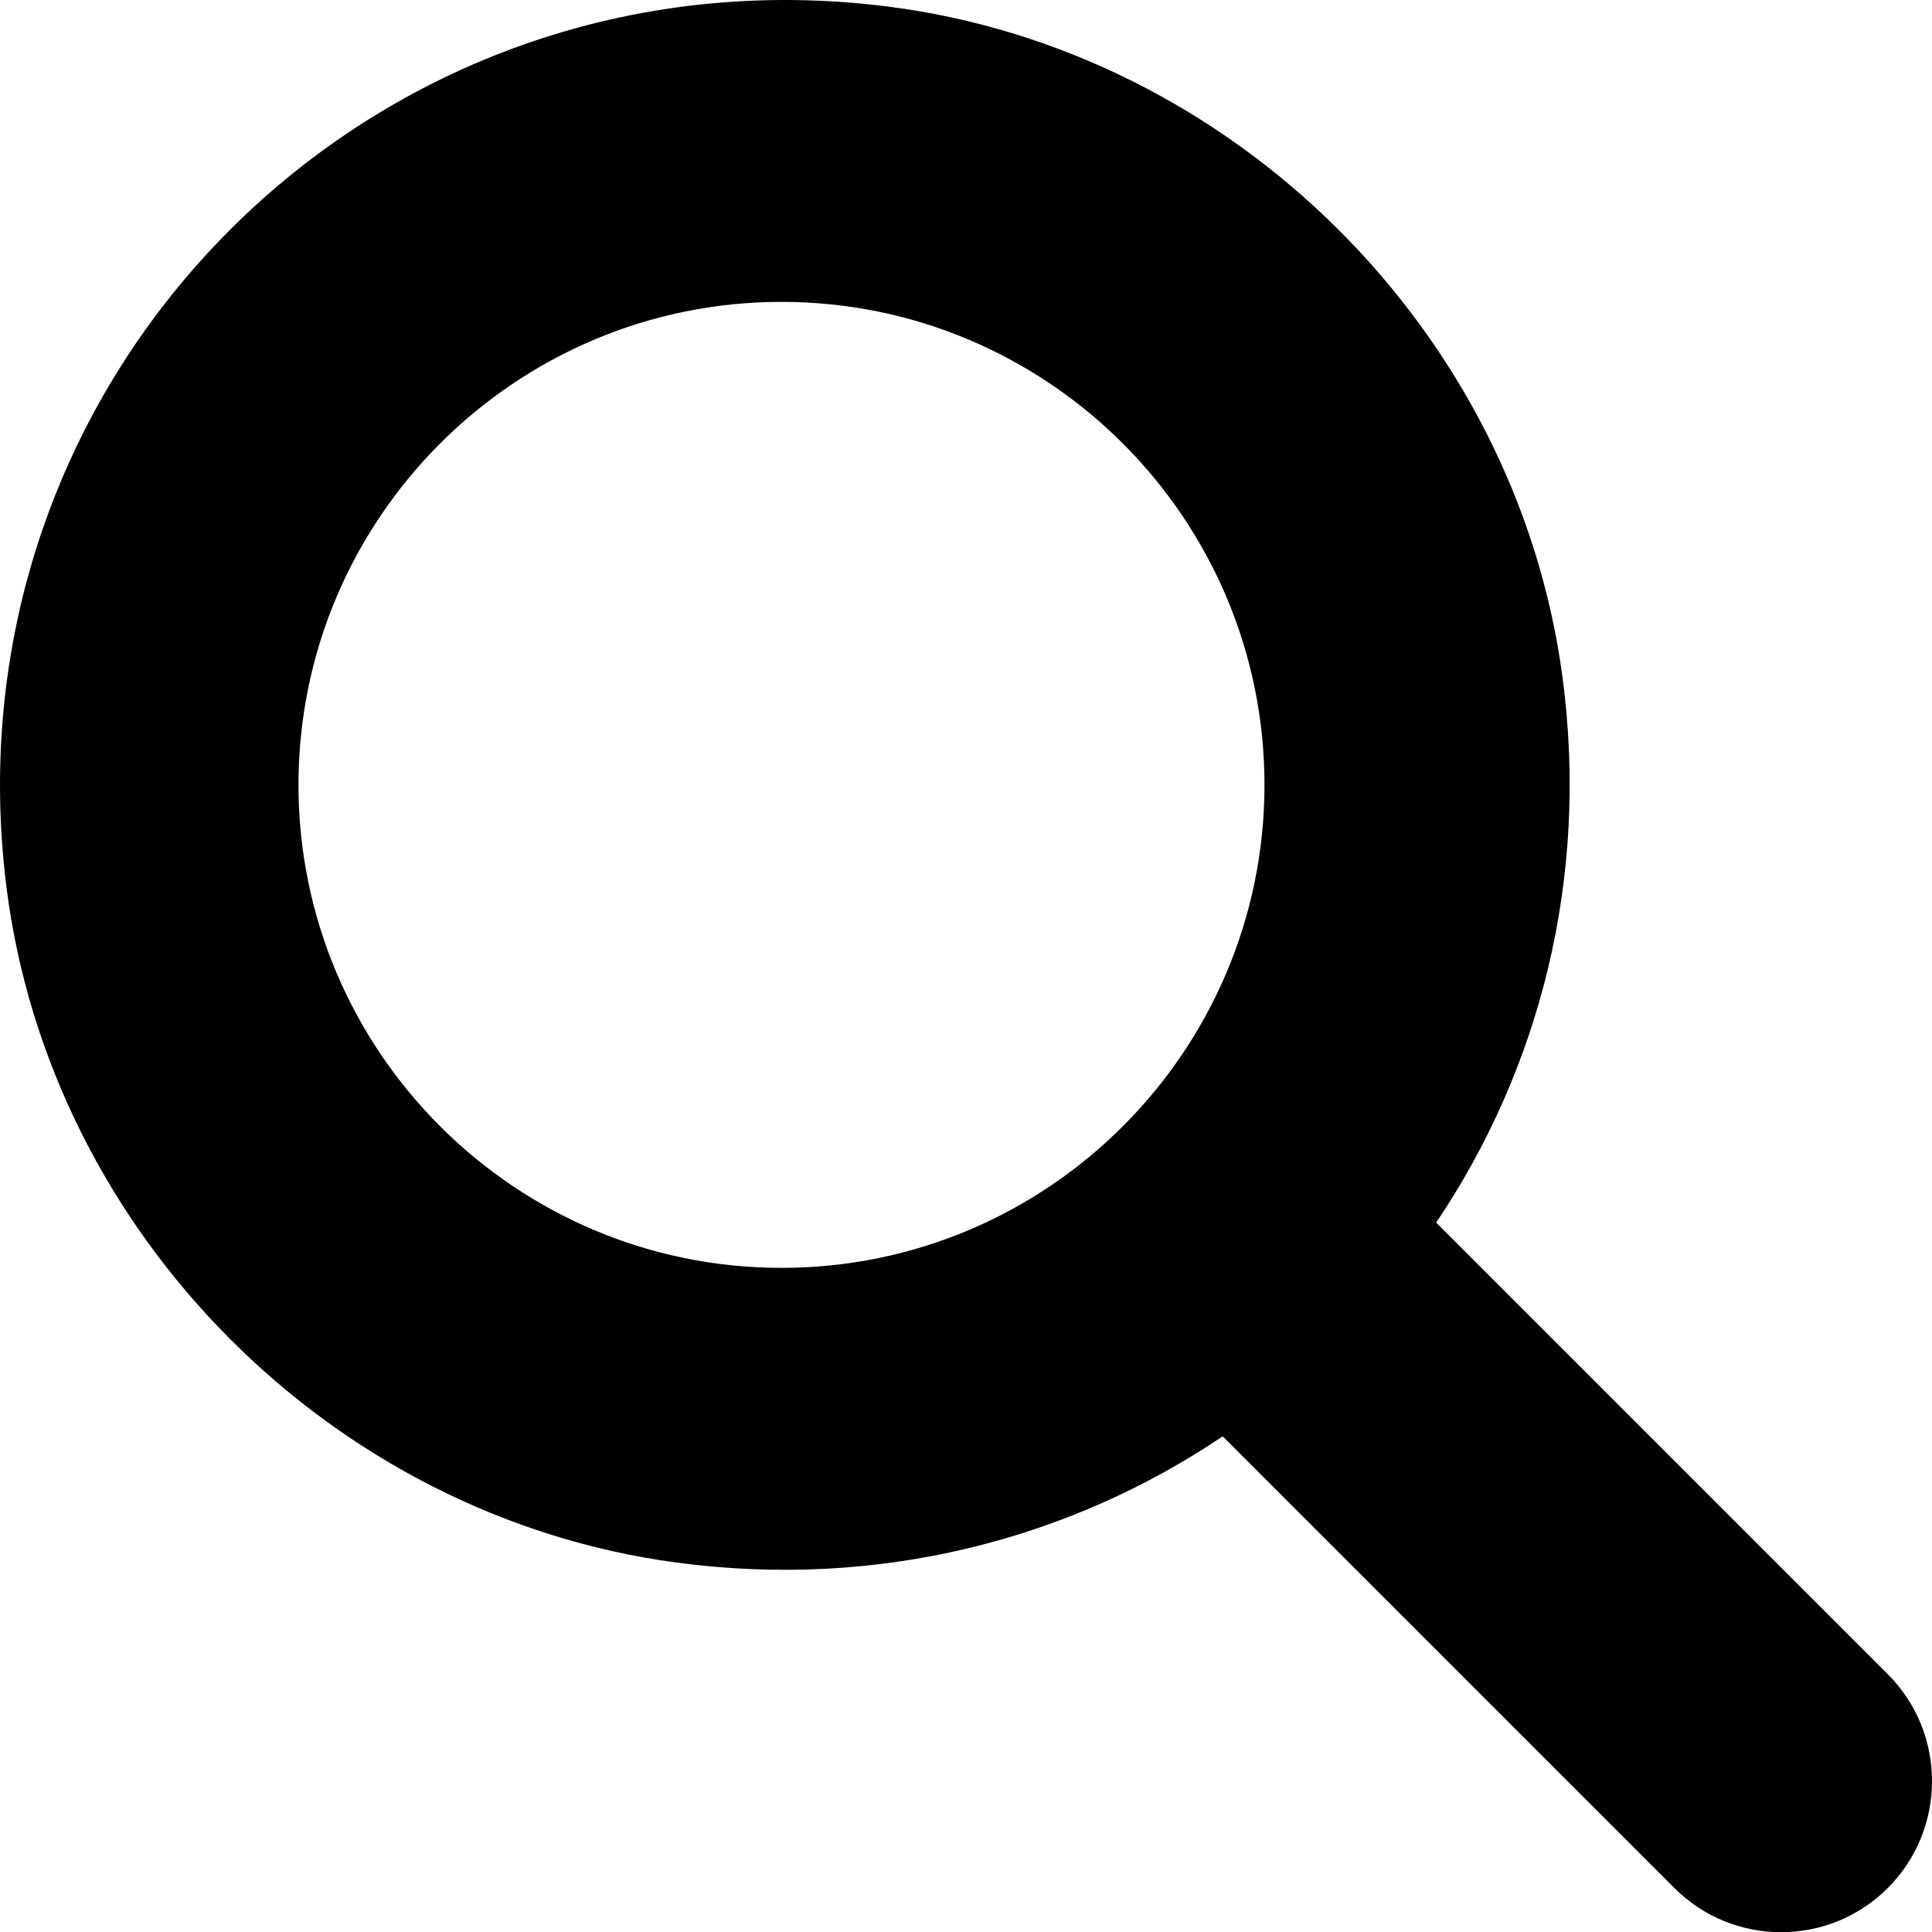
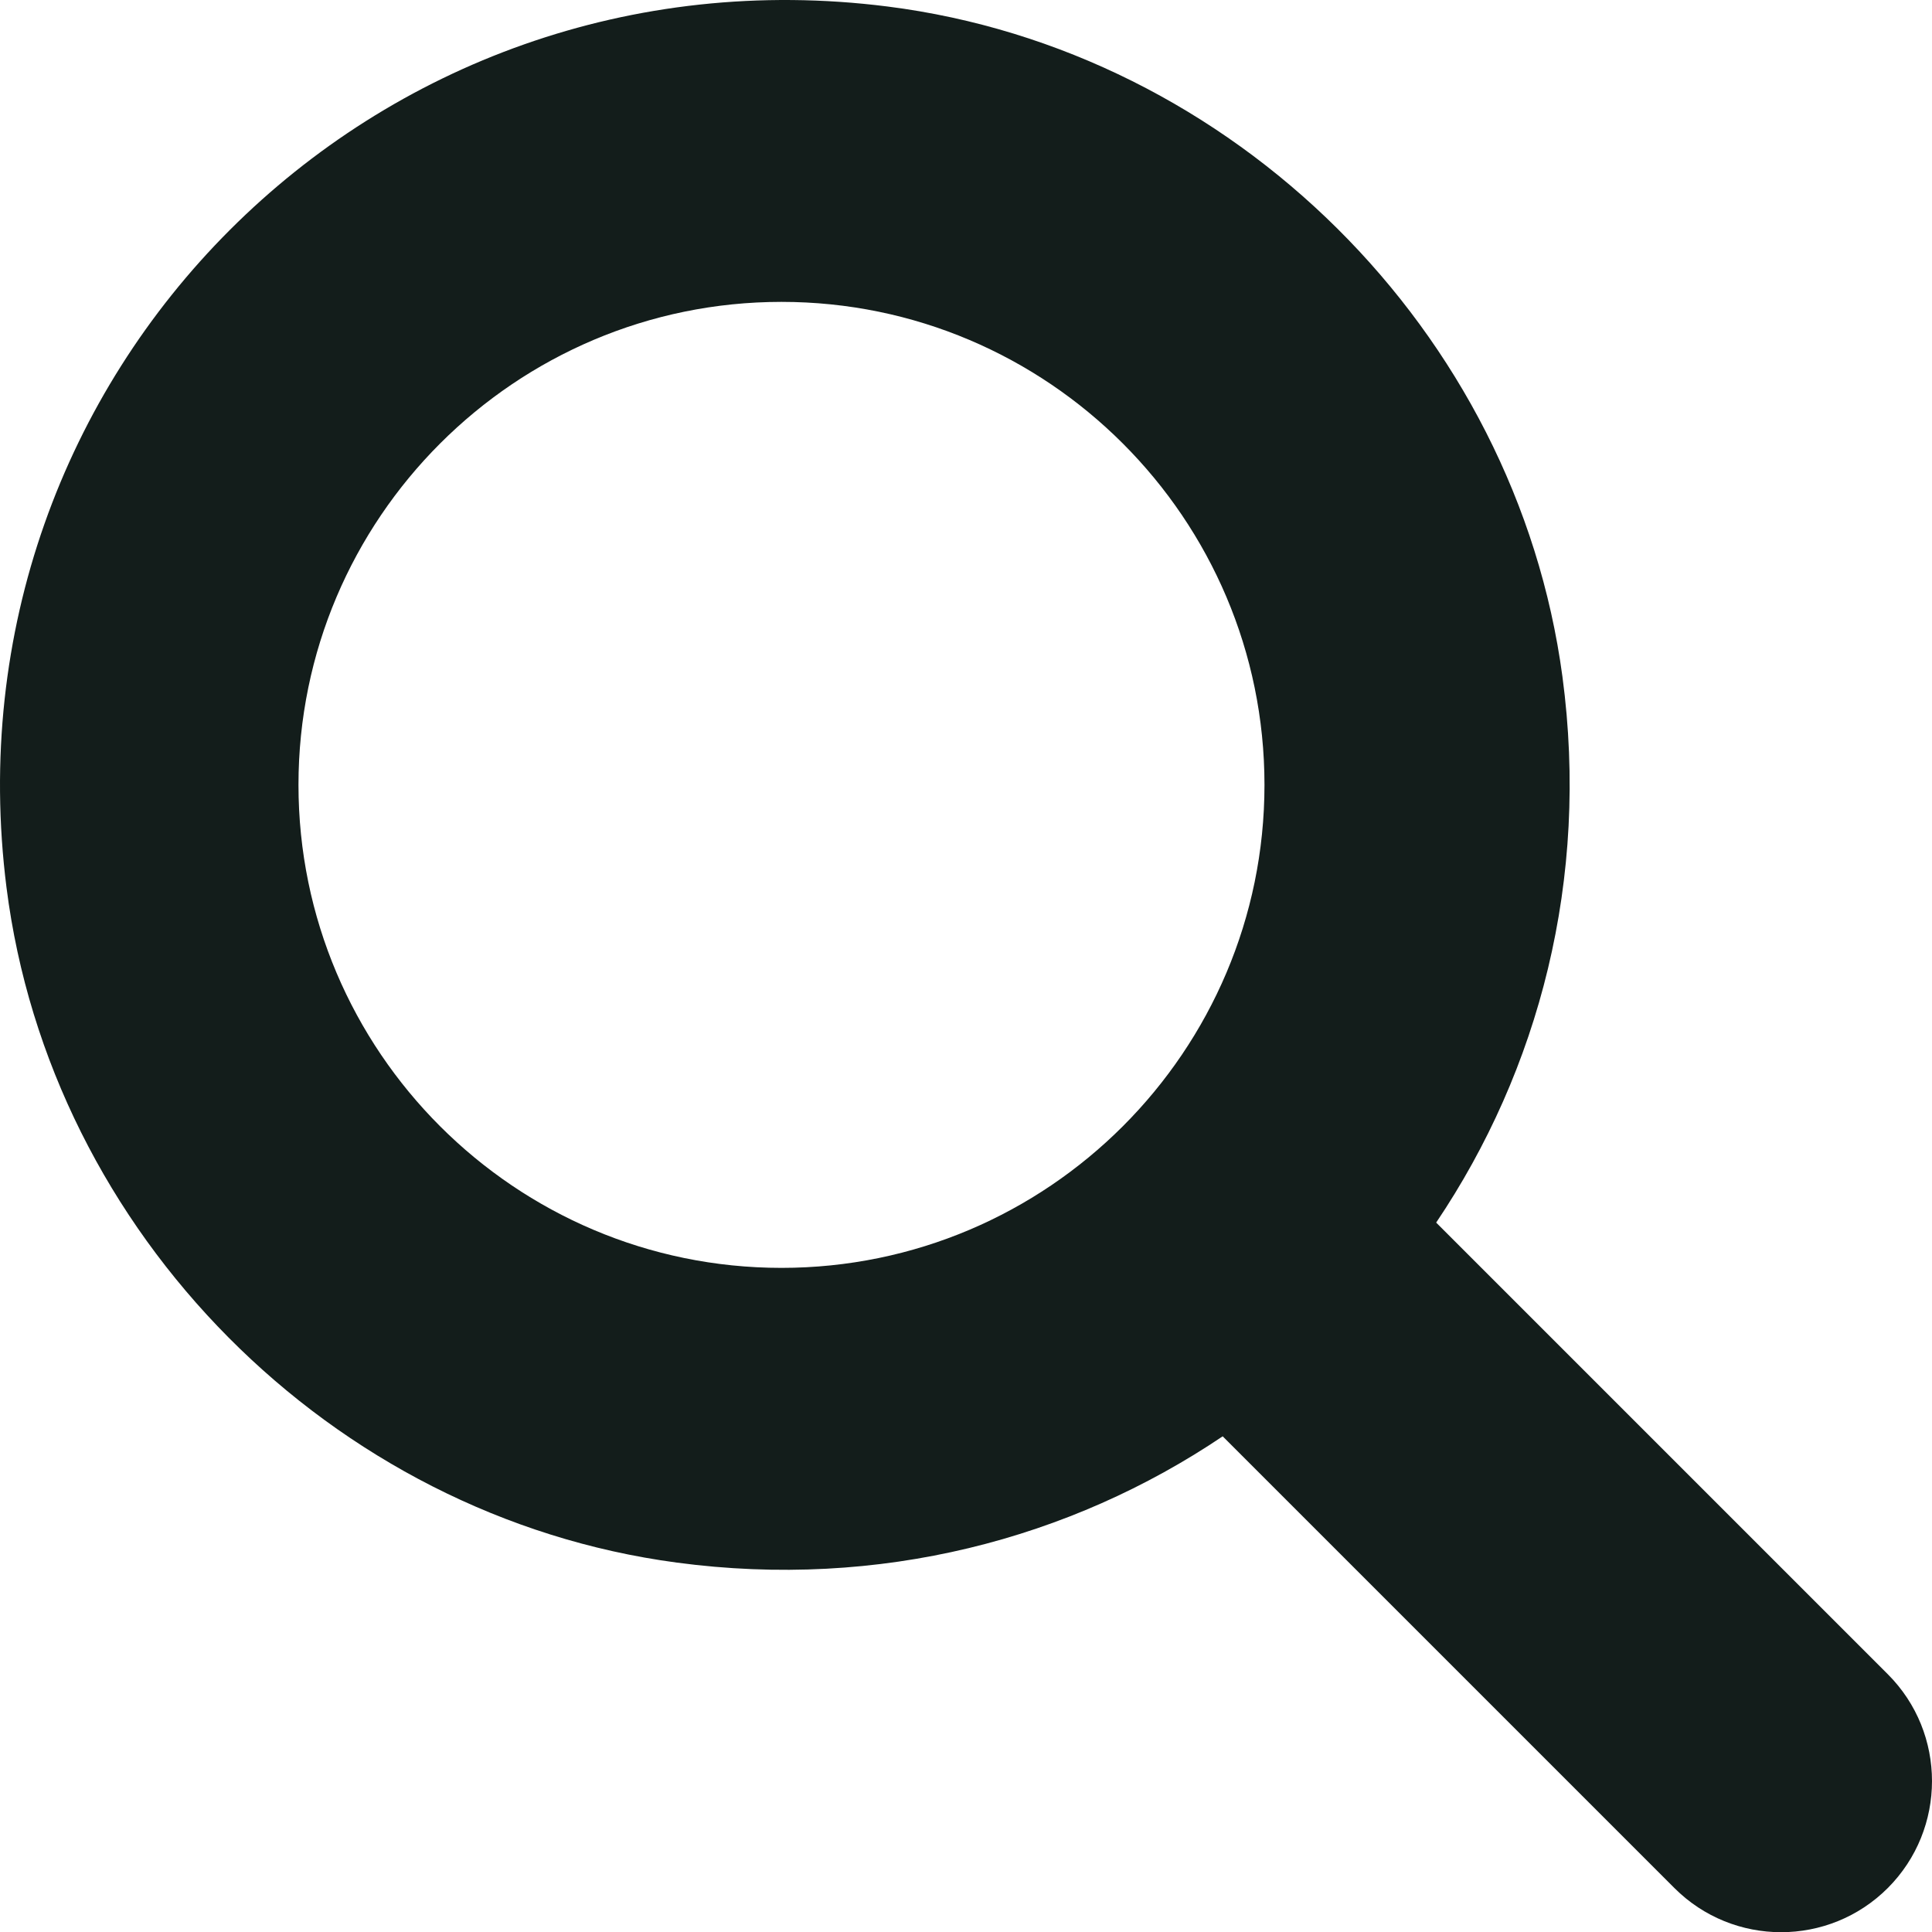
- <svg xmlns="http://www.w3.org/2000/svg" viewBox="0 0 512 512">
-   <path d="M500.3 443.7l-119.7-119.7c27.22-40.41 40.65-90.9 33.46-144.7C401.8 87.79 326.8 13.32 235.2 1.723C99.01-15.51-15.51 99.01 1.724 235.2c11.6 91.64 86.08 166.7 177.6 178.9c53.8 7.189 104.3-6.236 144.7-33.46l119.7 119.7c15.62 15.62 40.95 15.62 56.57 0C515.9 484.7 515.9 459.3 500.3 443.7zM79.1 208c0-70.58 57.42-128 128-128s128 57.42 128 128c0 70.58-57.42 128-128 128S79.1 278.6 79.1 208z" />
+ <svg xmlns="http://www.w3.org/2000/svg" width="512" height="512" viewBox="0 0 512 512" fill="none">
+   <path d="M500.299 443.7L380.599 324C407.819 283.59 421.249 233.1 414.059 179.3C401.799 87.79 326.799 13.32 235.199 1.723C99.009 -15.51 -15.511 99.01 1.723 235.2C13.323 326.84 87.803 401.9 179.323 414.1C233.123 421.289 283.623 407.864 324.023 380.64L443.723 500.34C459.343 515.96 484.673 515.96 500.293 500.34C515.899 484.7 515.899 459.3 500.299 443.7ZM79.099 208C79.099 137.42 136.519 80 207.099 80C277.679 80 335.099 137.42 335.099 208C335.099 278.58 277.679 336 207.099 336C136.519 336 79.099 278.6 79.099 208Z" fill="#131D1B" />
</svg>
